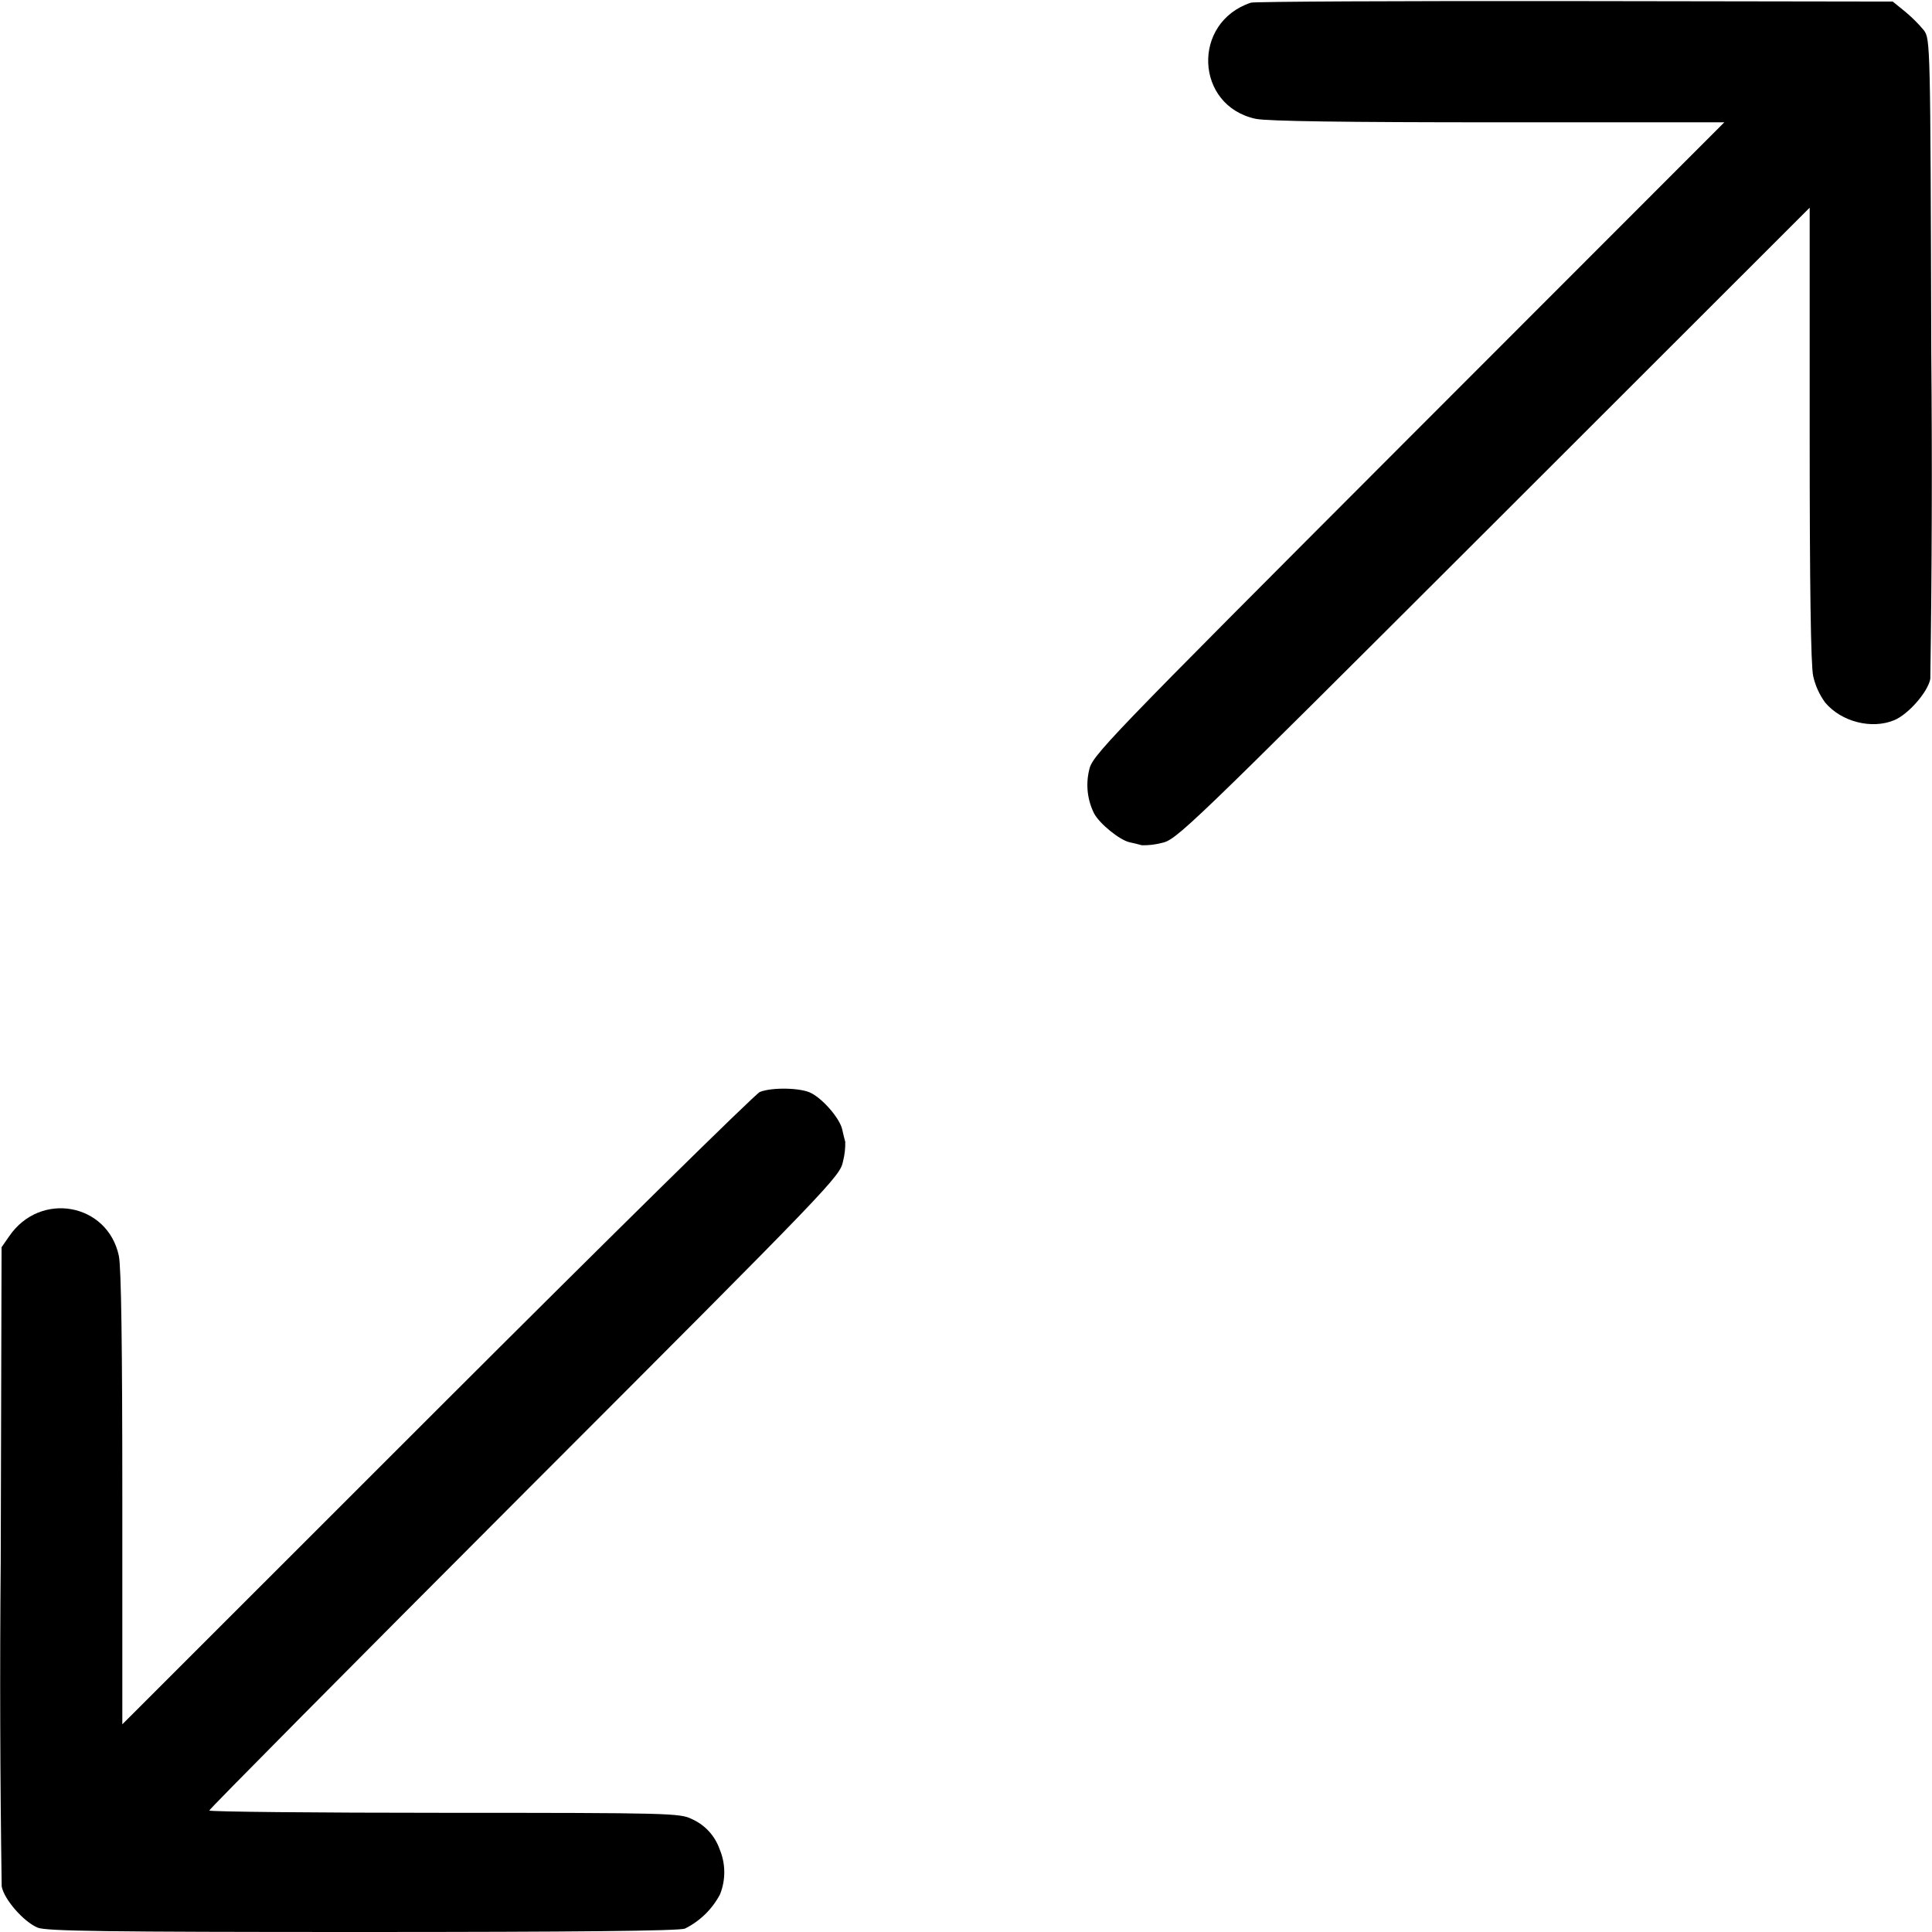
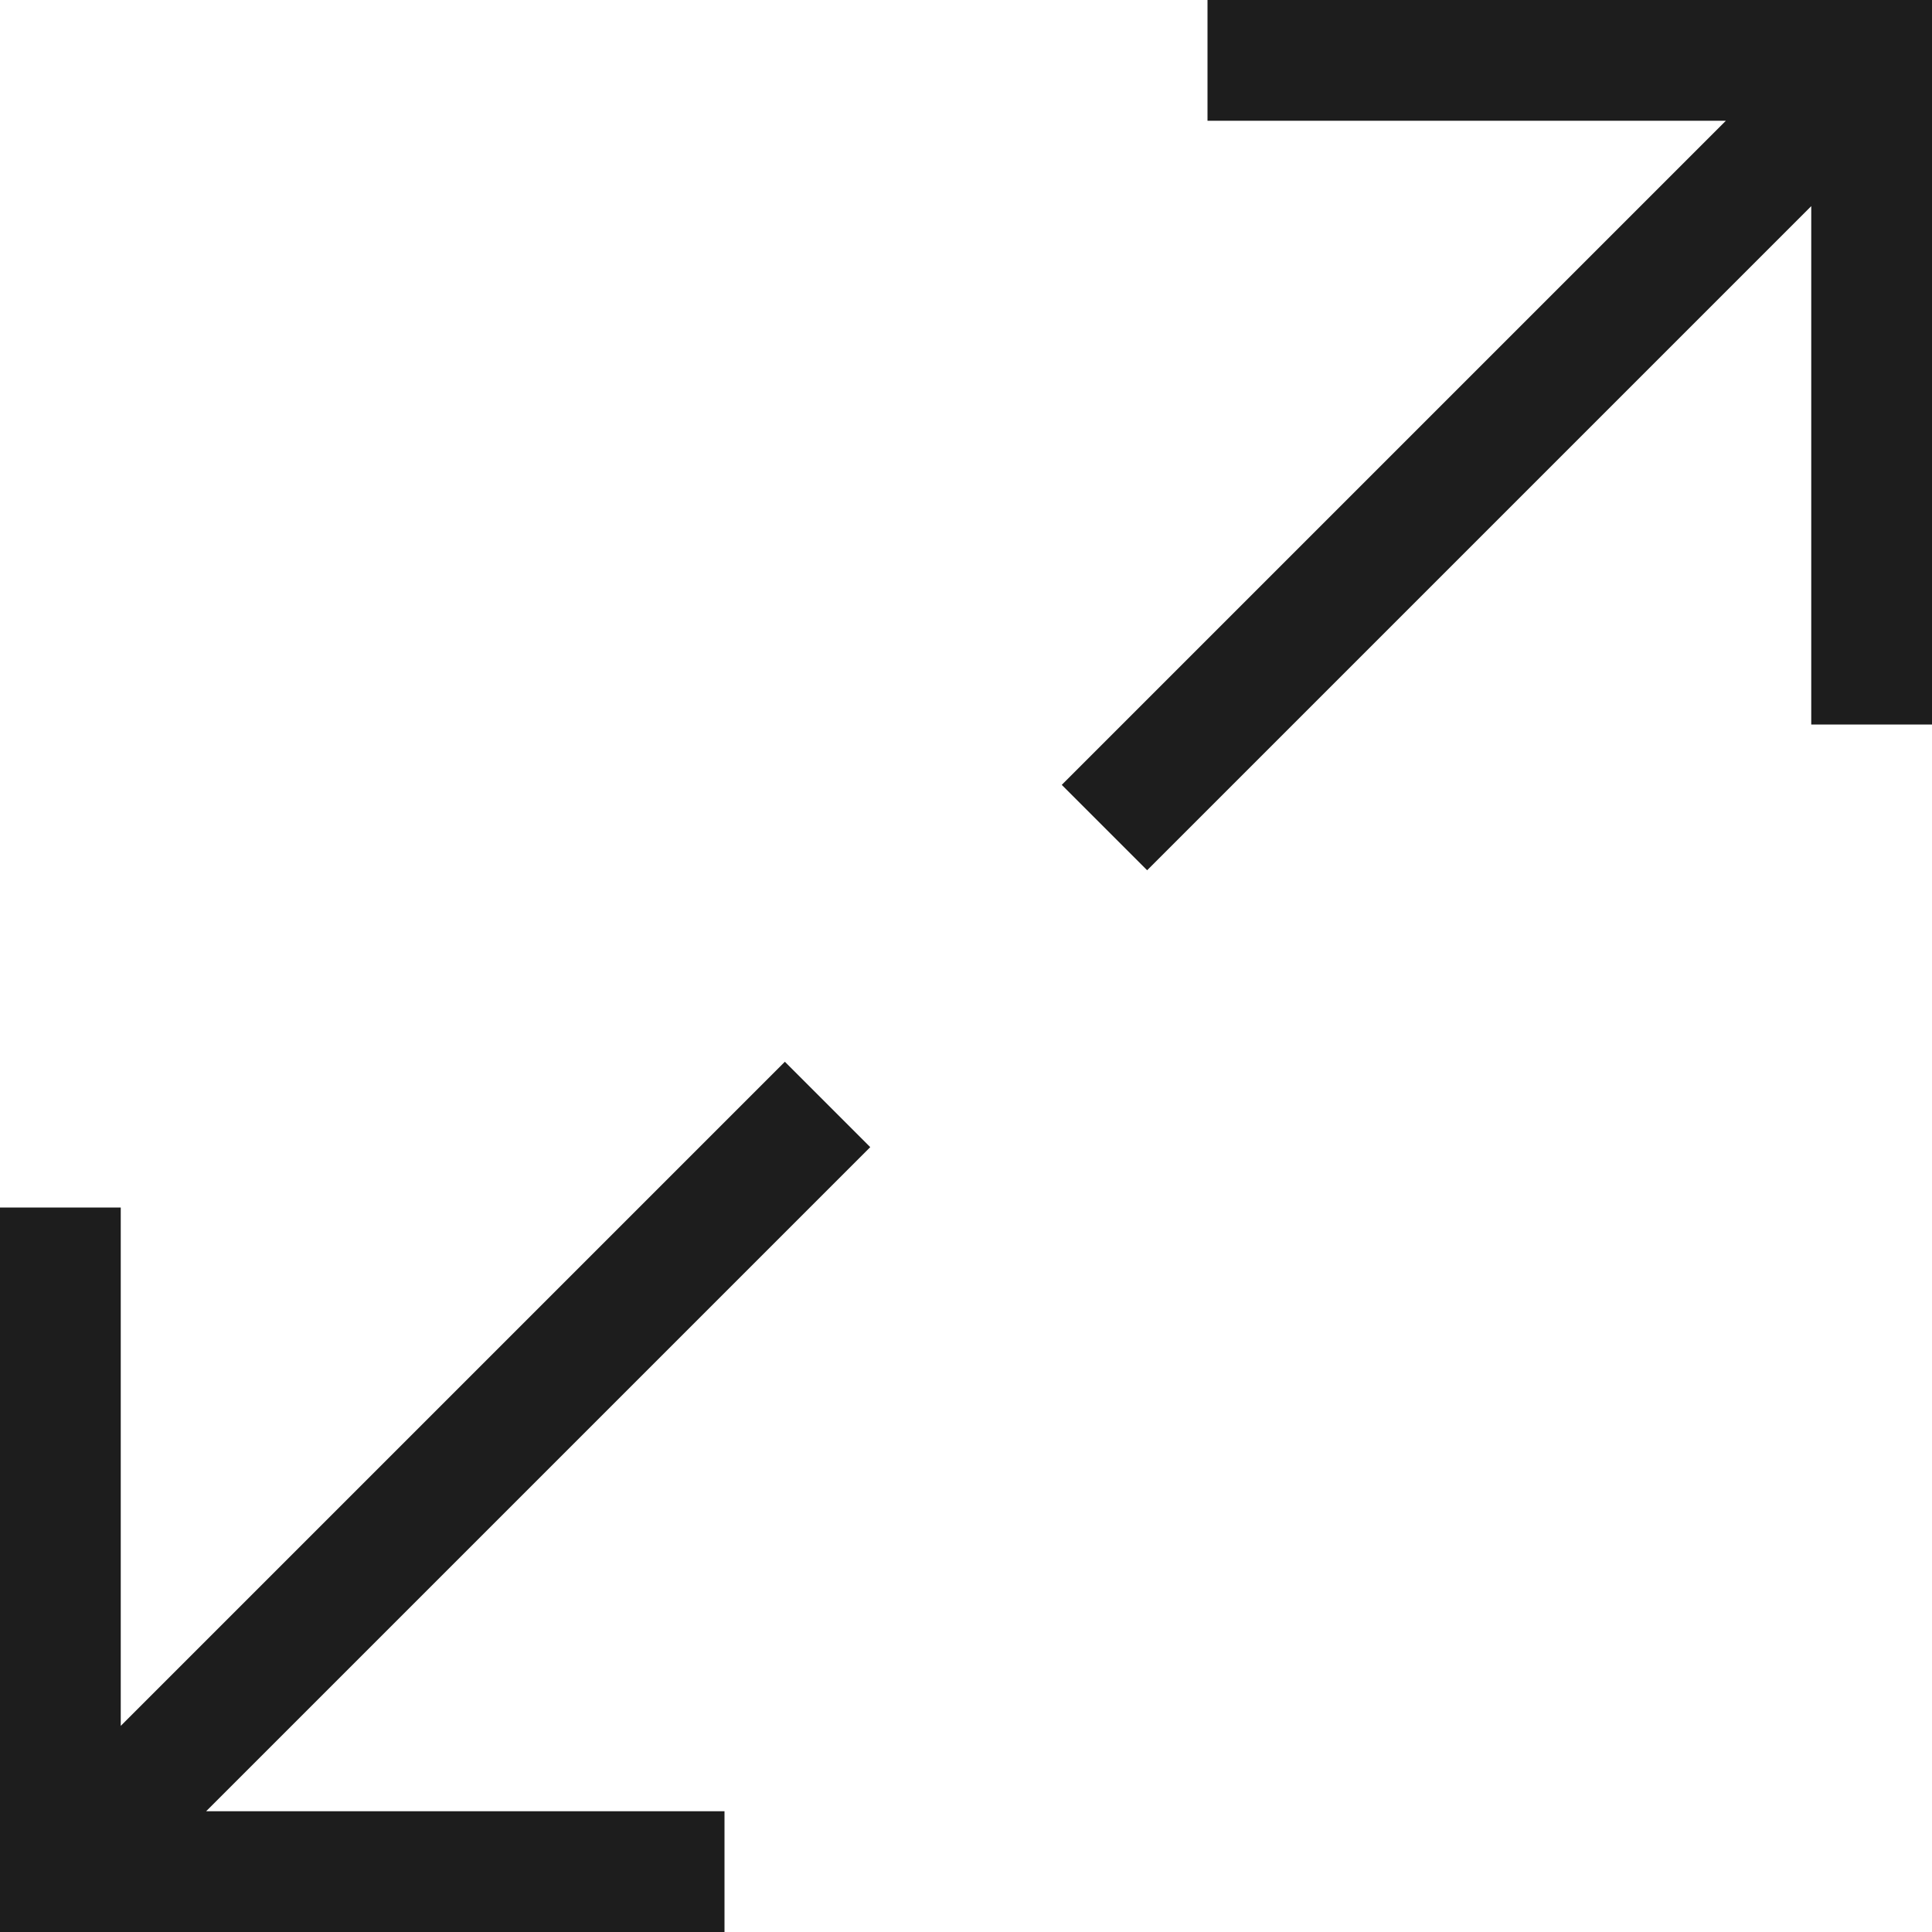
- <svg xmlns="http://www.w3.org/2000/svg" width="16" height="16" fill="none">
-   <path d="M10.36.022c-.493.163-.464.854.039.962.092.02.748.029 2.009.029h1.872l-2.618 2.62C9.117 6.182 9.044 6.257 9.019 6.381a.527.527 0 0 0 .042.356c.046.086.212.22.293.238.04.009.086.02.102.025a.592.592 0 0 0 .16-.018c.128-.026.181-.078 2.751-2.644l2.62-2.618v1.872c0 1.25.009 1.917.029 2.007a.59.59 0 0 0 .099.219c.134.16.386.224.573.146.117-.049.279-.235.298-.342a113.7 113.7 0 0 0 .008-2.693C15.987.344 15.986.323 15.932.25a1.202 1.202 0 0 0-.156-.155l-.101-.082-2.631-.004c-1.447-.002-2.655.004-2.684.013M6.293 9.043c-.036.014-1.239 1.198-2.673 2.631L1.013 14.28v-1.872c0-1.261-.009-1.917-.029-2.009-.094-.436-.651-.536-.907-.162l-.064.092-.007 2.602a113.53 113.53 0 0 0 .008 2.691c.019.107.181.293.298.342.07.029.566.036 2.685.036 1.768 0 2.624-.009 2.675-.028a.66.66 0 0 0 .291-.284.492.492 0 0 0-.004-.375.426.426 0 0 0-.231-.249c-.095-.048-.188-.051-2.047-.051-1.071 0-1.948-.009-1.948-.019 0-.011 1.175-1.196 2.611-2.634 2.561-2.563 2.612-2.616 2.638-2.744A.592.592 0 0 0 7 9.456a1.95 1.95 0 0 1-.025-.102c-.019-.089-.156-.25-.258-.302-.084-.044-.323-.049-.424-.009" fill-rule="evenodd" fill="#000" />
+ <svg xmlns="http://www.w3.org/2000/svg" width="16" height="16" fill="none" viewBox="0 0 16 16">
+   <path fill="#1D1D1D" fill-rule="evenodd" d="M10 0h6v6h-1V1.707l-5.5 5.5-.707-.707 5.5-5.5H10V0ZM7.207 9.5l-5.5 5.5H6v1H0v-6h1v4.293l5.5-5.5.707.707Z" clip-rule="evenodd" />
</svg>
